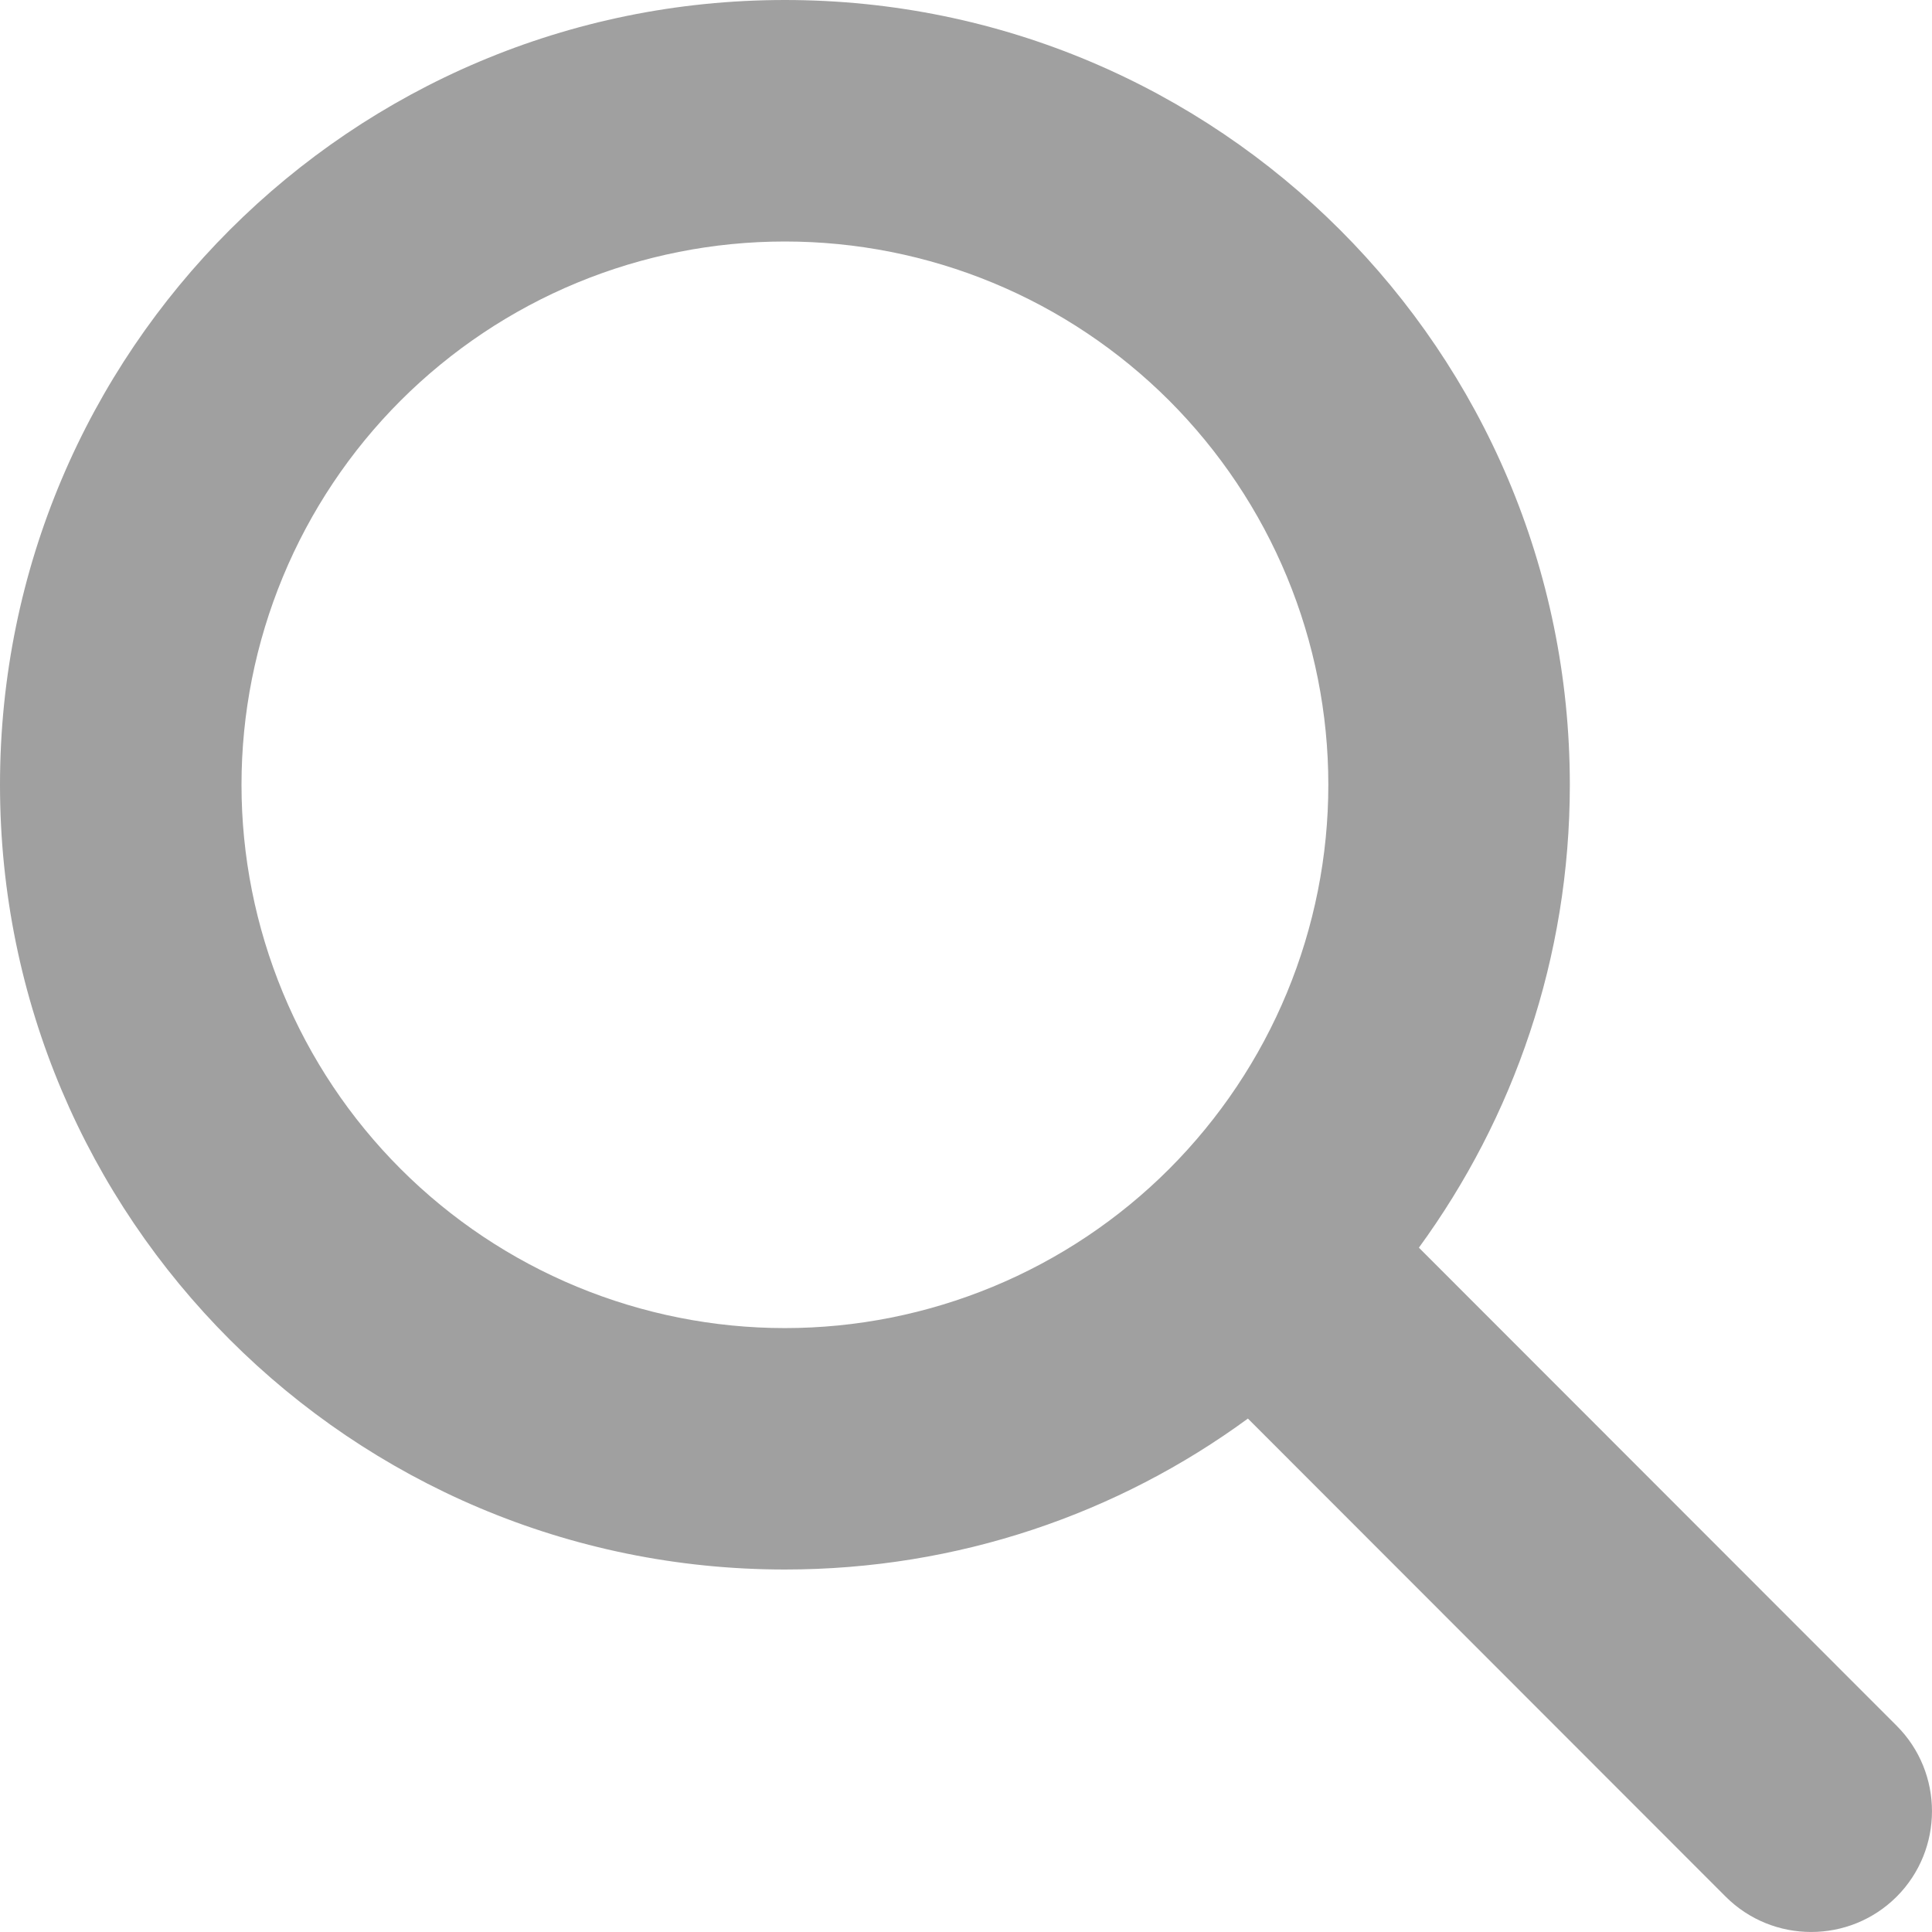
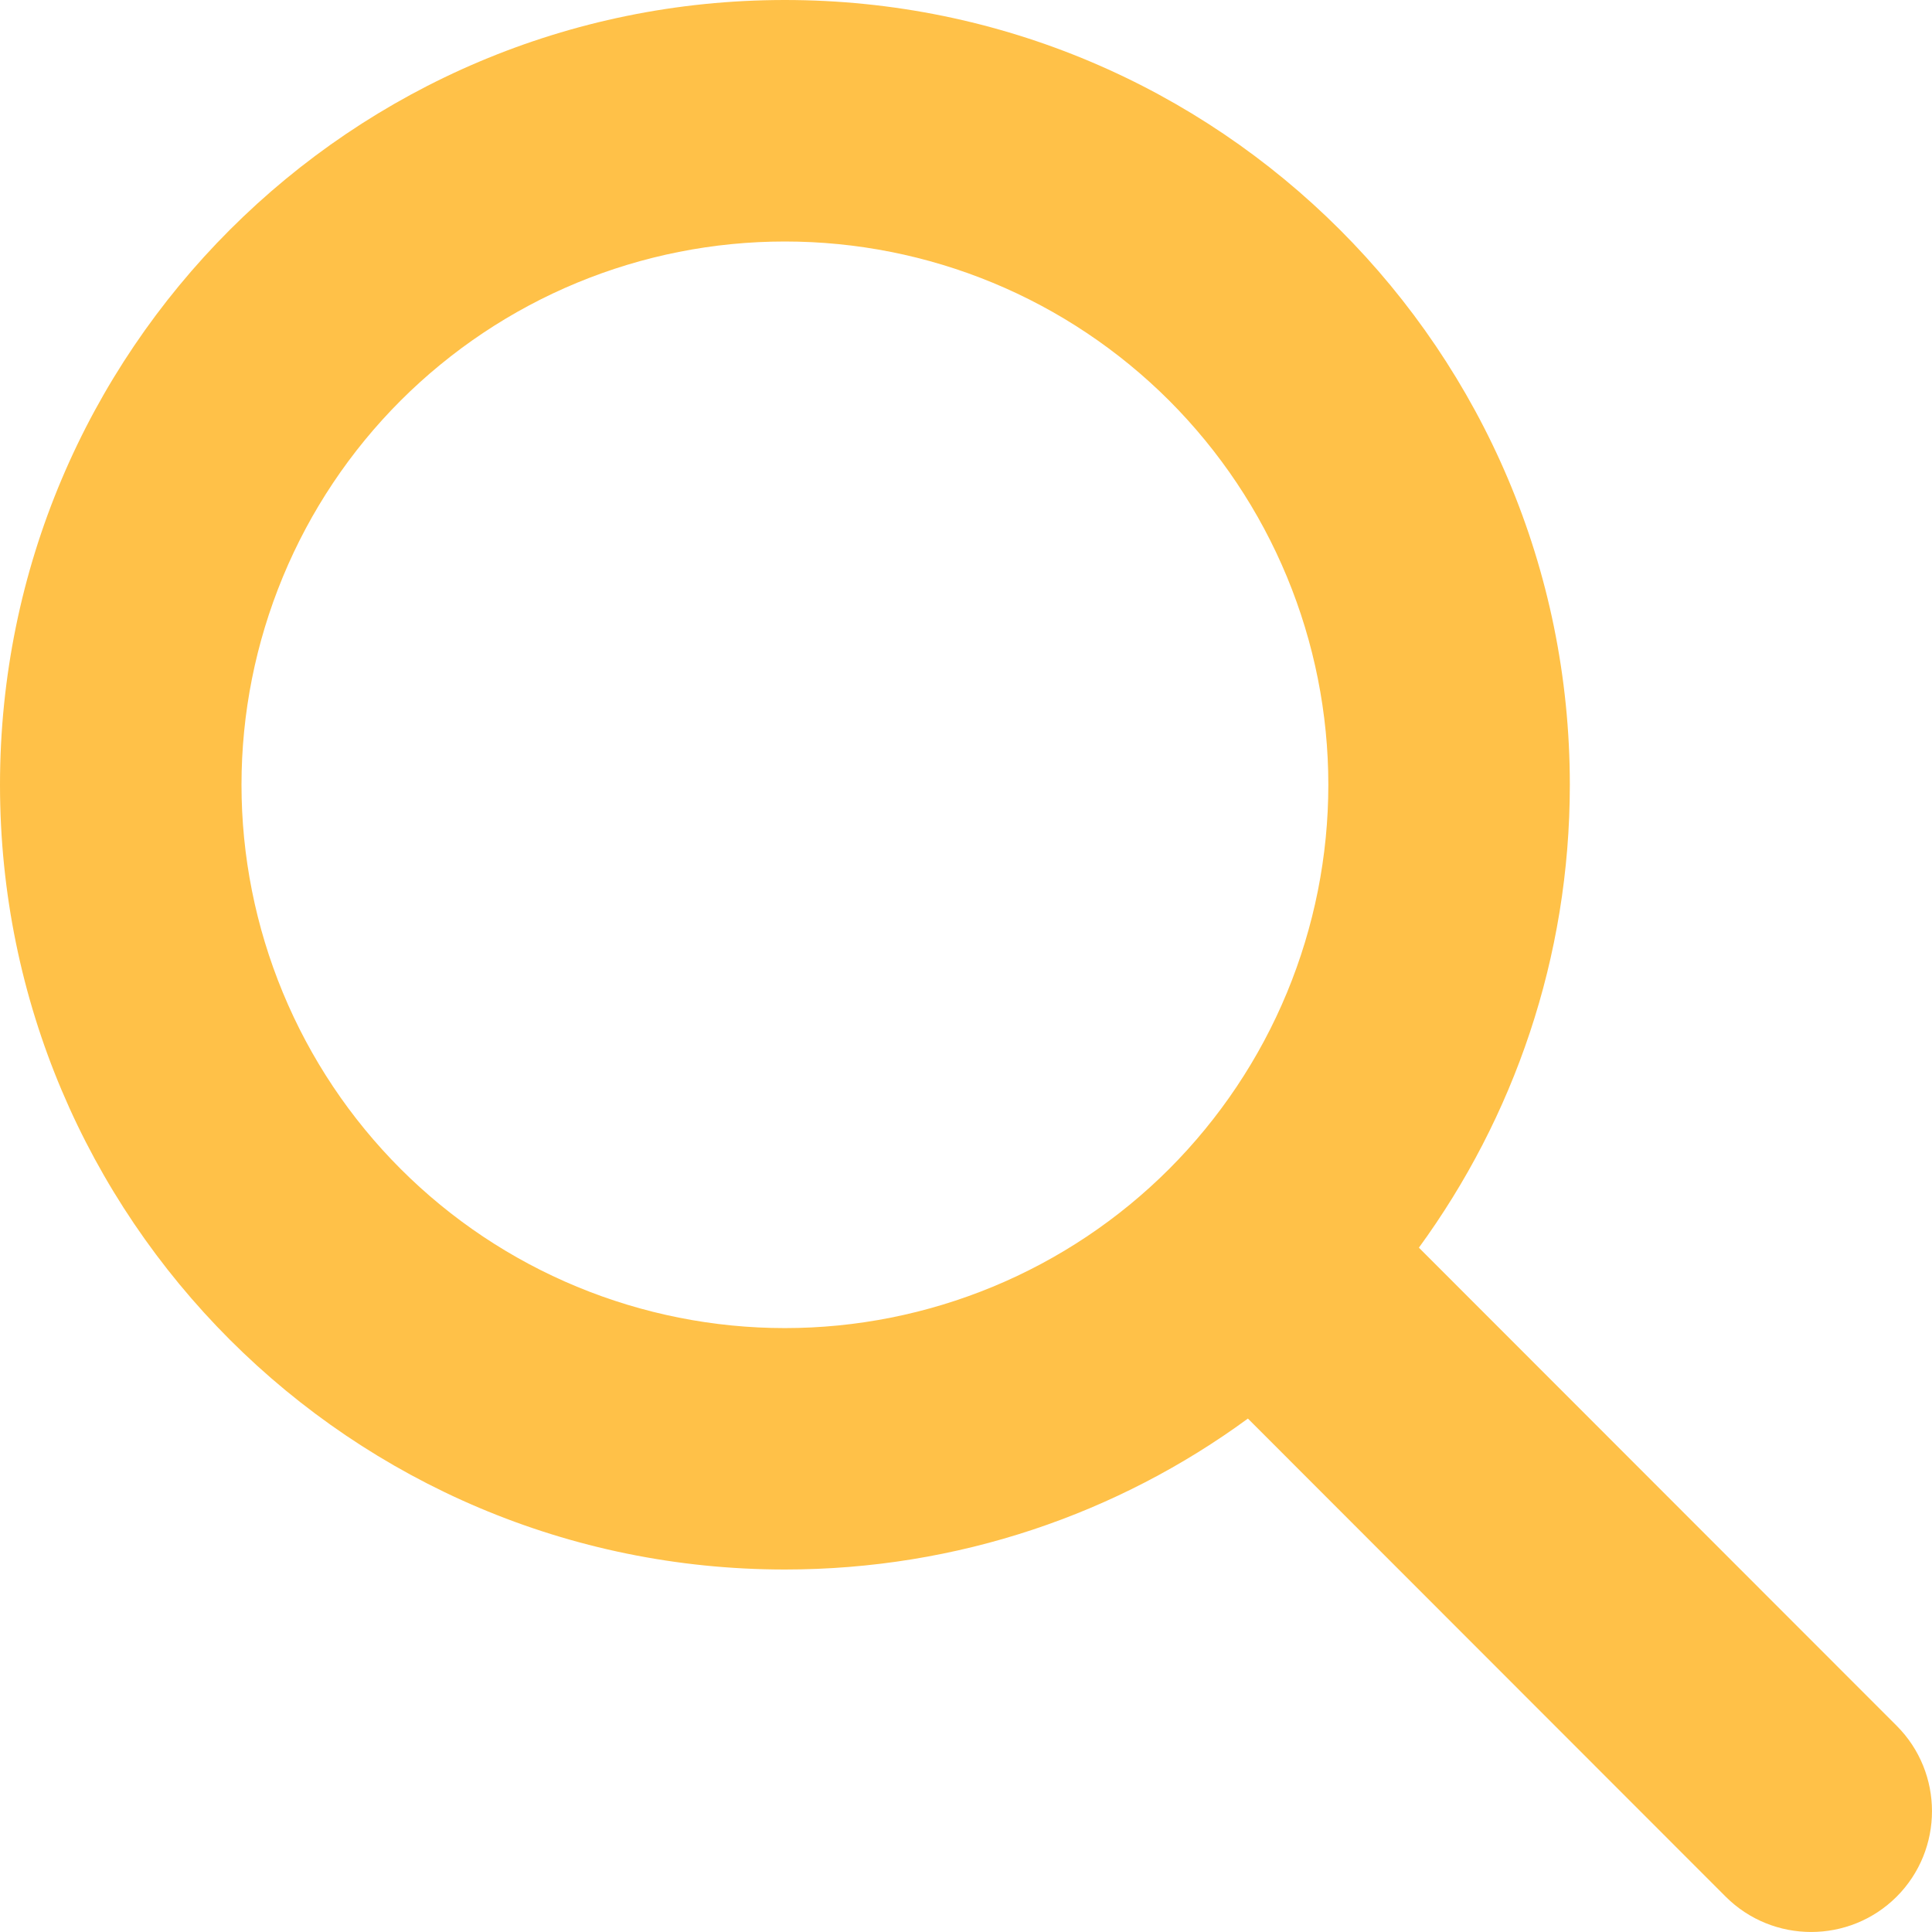
<svg xmlns="http://www.w3.org/2000/svg" width="24" height="24" viewBox="0 0 24 24" fill="none">
-   <path d="M19.501 9.749C19.501 11.9 18.802 13.887 17.626 15.499L23.561 21.438C24.146 22.023 24.146 22.975 23.561 23.561C22.975 24.146 22.023 24.146 21.437 23.561L15.502 17.622C13.89 18.803 11.902 19.497 9.75 19.497C4.364 19.497 0 15.134 0 9.749C0 4.363 4.364 0 9.75 0C15.137 0 19.501 4.363 19.501 9.749ZM9.75 16.498C10.637 16.498 11.515 16.323 12.334 15.984C13.153 15.645 13.897 15.148 14.524 14.521C15.15 13.894 15.648 13.15 15.987 12.331C16.326 11.512 16.501 10.635 16.501 9.749C16.501 8.862 16.326 7.985 15.987 7.166C15.648 6.347 15.15 5.603 14.524 4.976C13.897 4.35 13.153 3.852 12.334 3.513C11.515 3.174 10.637 3 9.75 3C8.864 3 7.986 3.174 7.167 3.513C6.348 3.852 5.604 4.35 4.977 4.976C4.35 5.603 3.853 6.347 3.514 7.166C3.175 7.985 3 8.862 3 9.749C3 10.635 3.175 11.512 3.514 12.331C3.853 13.15 4.35 13.894 4.977 14.521C5.604 15.148 6.348 15.645 7.167 15.984C7.986 16.323 8.864 16.498 9.75 16.498Z" fill="#A0A0A0" />
+   <path d="M19.501 9.749C19.501 11.9 18.802 13.887 17.626 15.499L23.561 21.438C24.146 22.023 24.146 22.975 23.561 23.561C22.975 24.146 22.023 24.146 21.437 23.561L15.502 17.622C13.89 18.803 11.902 19.497 9.75 19.497C4.364 19.497 0 15.134 0 9.749C0 4.363 4.364 0 9.75 0C15.137 0 19.501 4.363 19.501 9.749ZM9.75 16.498C10.637 16.498 11.515 16.323 12.334 15.984C13.153 15.645 13.897 15.148 14.524 14.521C15.15 13.894 15.648 13.15 15.987 12.331C16.326 11.512 16.501 10.635 16.501 9.749C16.501 8.862 16.326 7.985 15.987 7.166C15.648 6.347 15.15 5.603 14.524 4.976C13.897 4.35 13.153 3.852 12.334 3.513C11.515 3.174 10.637 3 9.75 3C8.864 3 7.986 3.174 7.167 3.513C6.348 3.852 5.604 4.35 4.977 4.976C4.35 5.603 3.853 6.347 3.514 7.166C3.175 7.985 3 8.862 3 9.749C3 10.635 3.175 11.512 3.514 12.331C3.853 13.15 4.35 13.894 4.977 14.521C5.604 15.148 6.348 15.645 7.167 15.984C7.986 16.323 8.864 16.498 9.75 16.498Z" fill="#FFC148" />
</svg>
